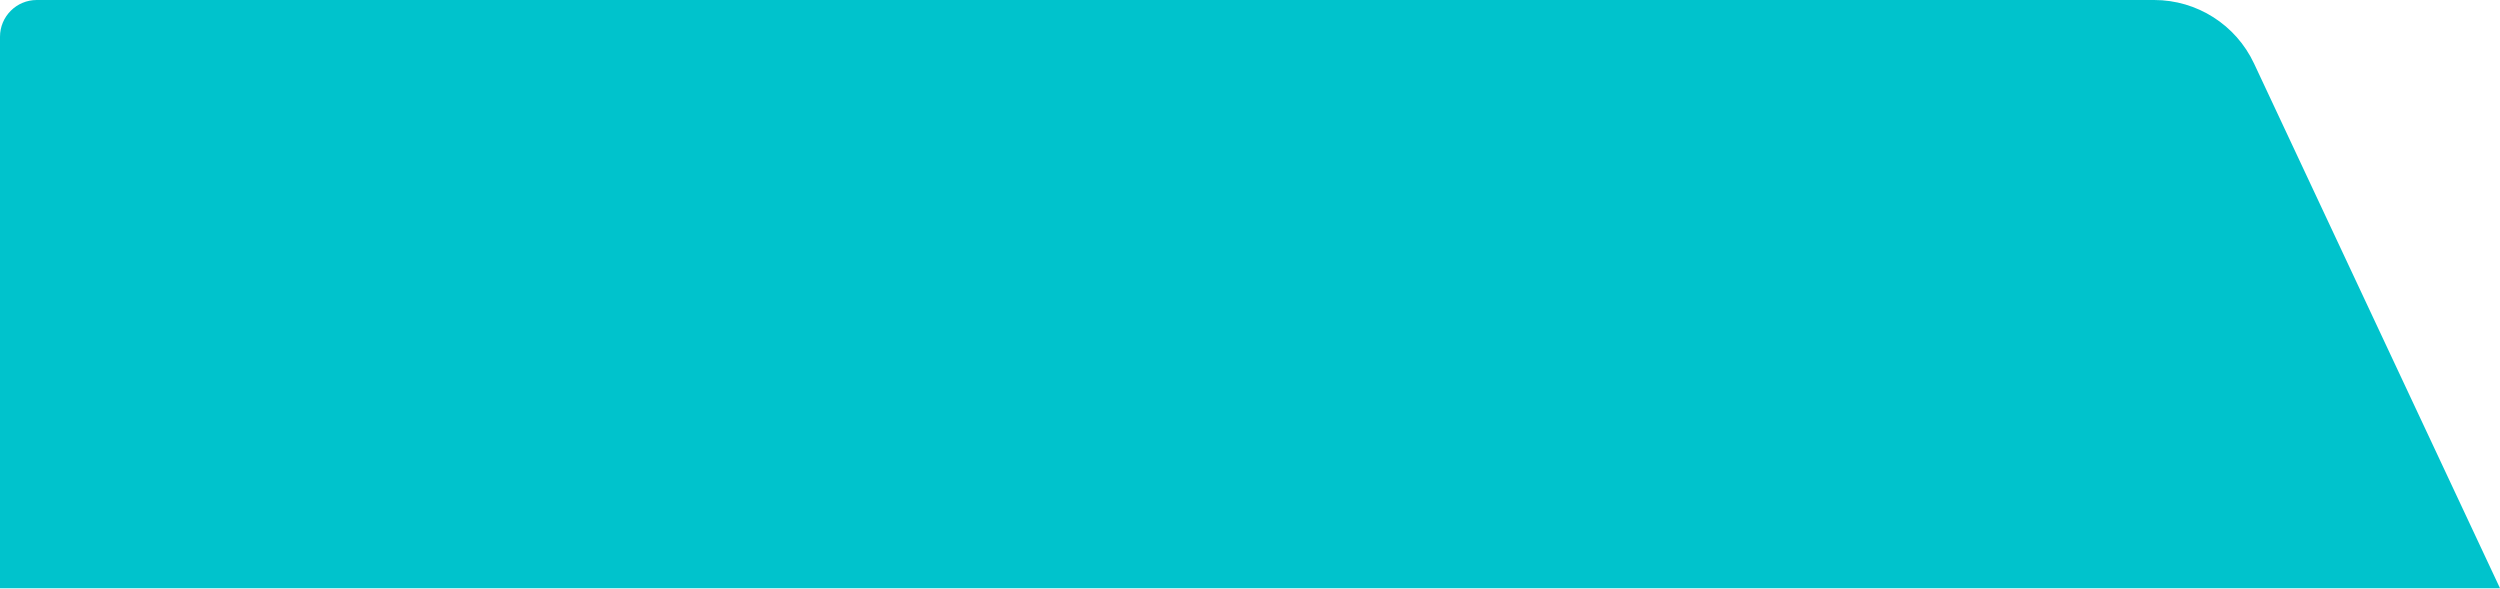
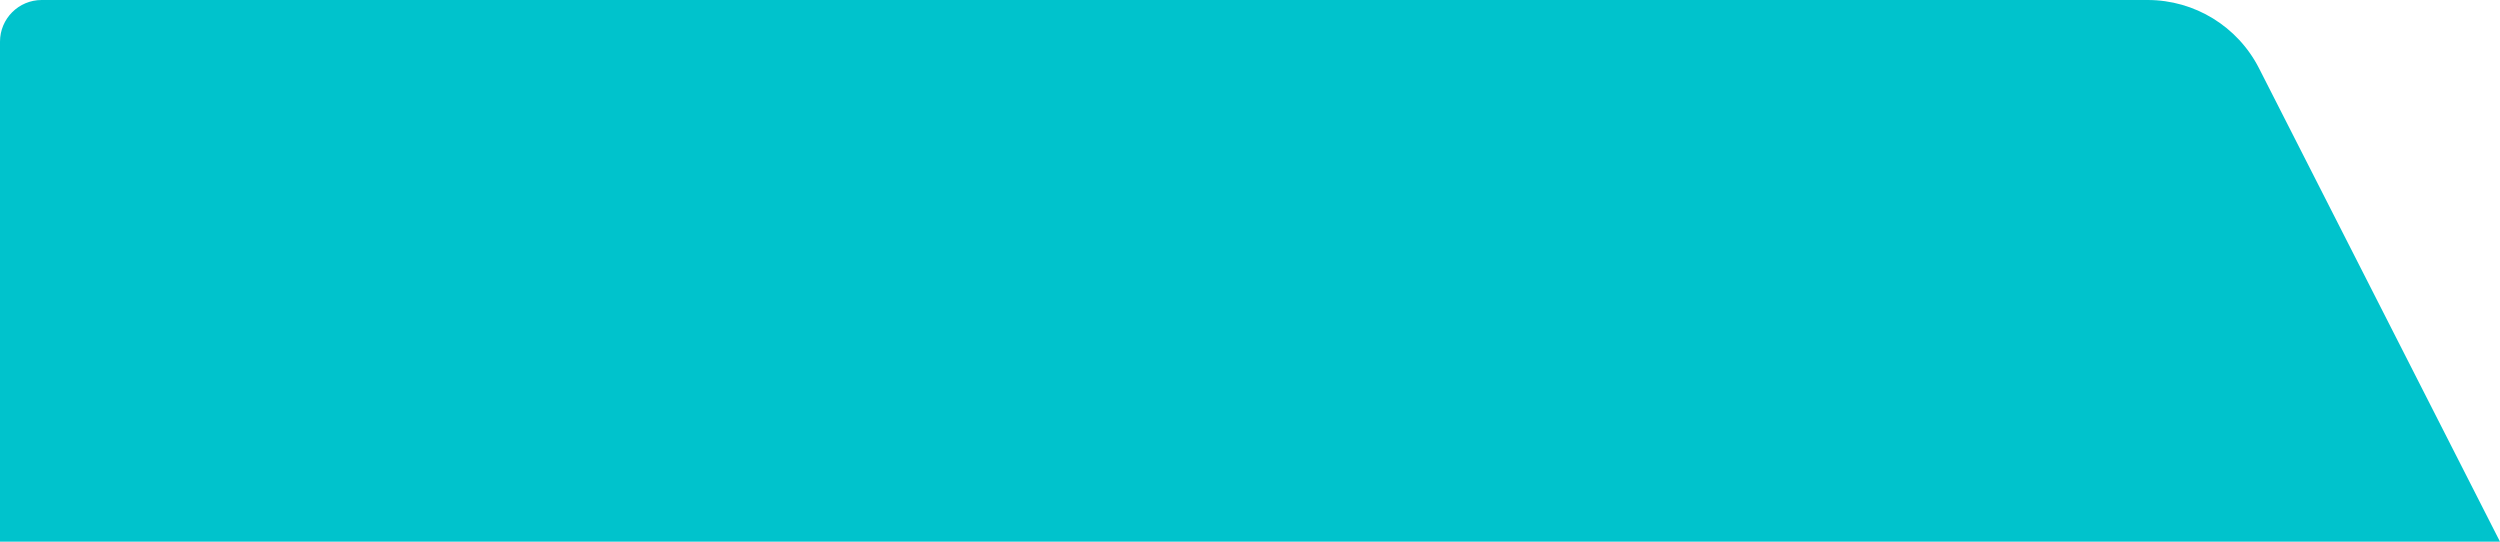
- <svg xmlns="http://www.w3.org/2000/svg" width="272" height="64" viewBox="0 0 272 64" fill="none">
-   <path d="M0 4C0 1.791 1.791 0 4 0H234.372C239.027 0 243.262 2.692 245.238 6.907L272 64H0V4Z" fill="#00C3CC" />
+ <svg xmlns="http://www.w3.org/2000/svg" width="240" height="52" viewBox="0 0 240 52" fill="none">
+   <path d="M0 4C0 1.791 1.791 0 4 0H206.173C210.687 0 214.819 2.533 216.867 6.556L240 52H0V4Z" fill="#00C3CC" />
</svg>
